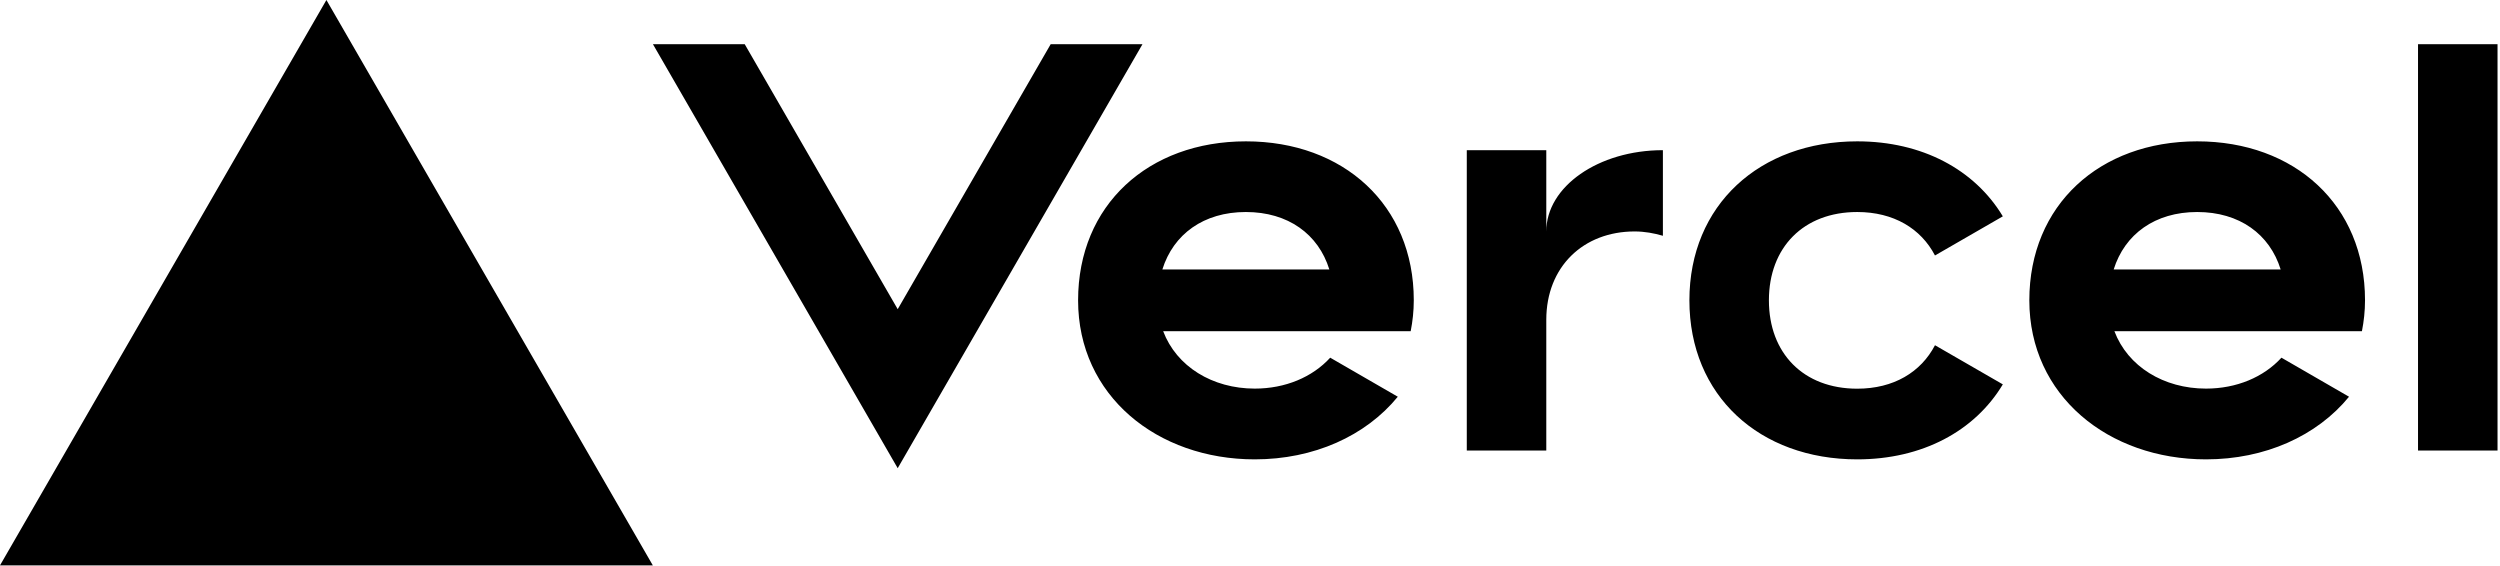
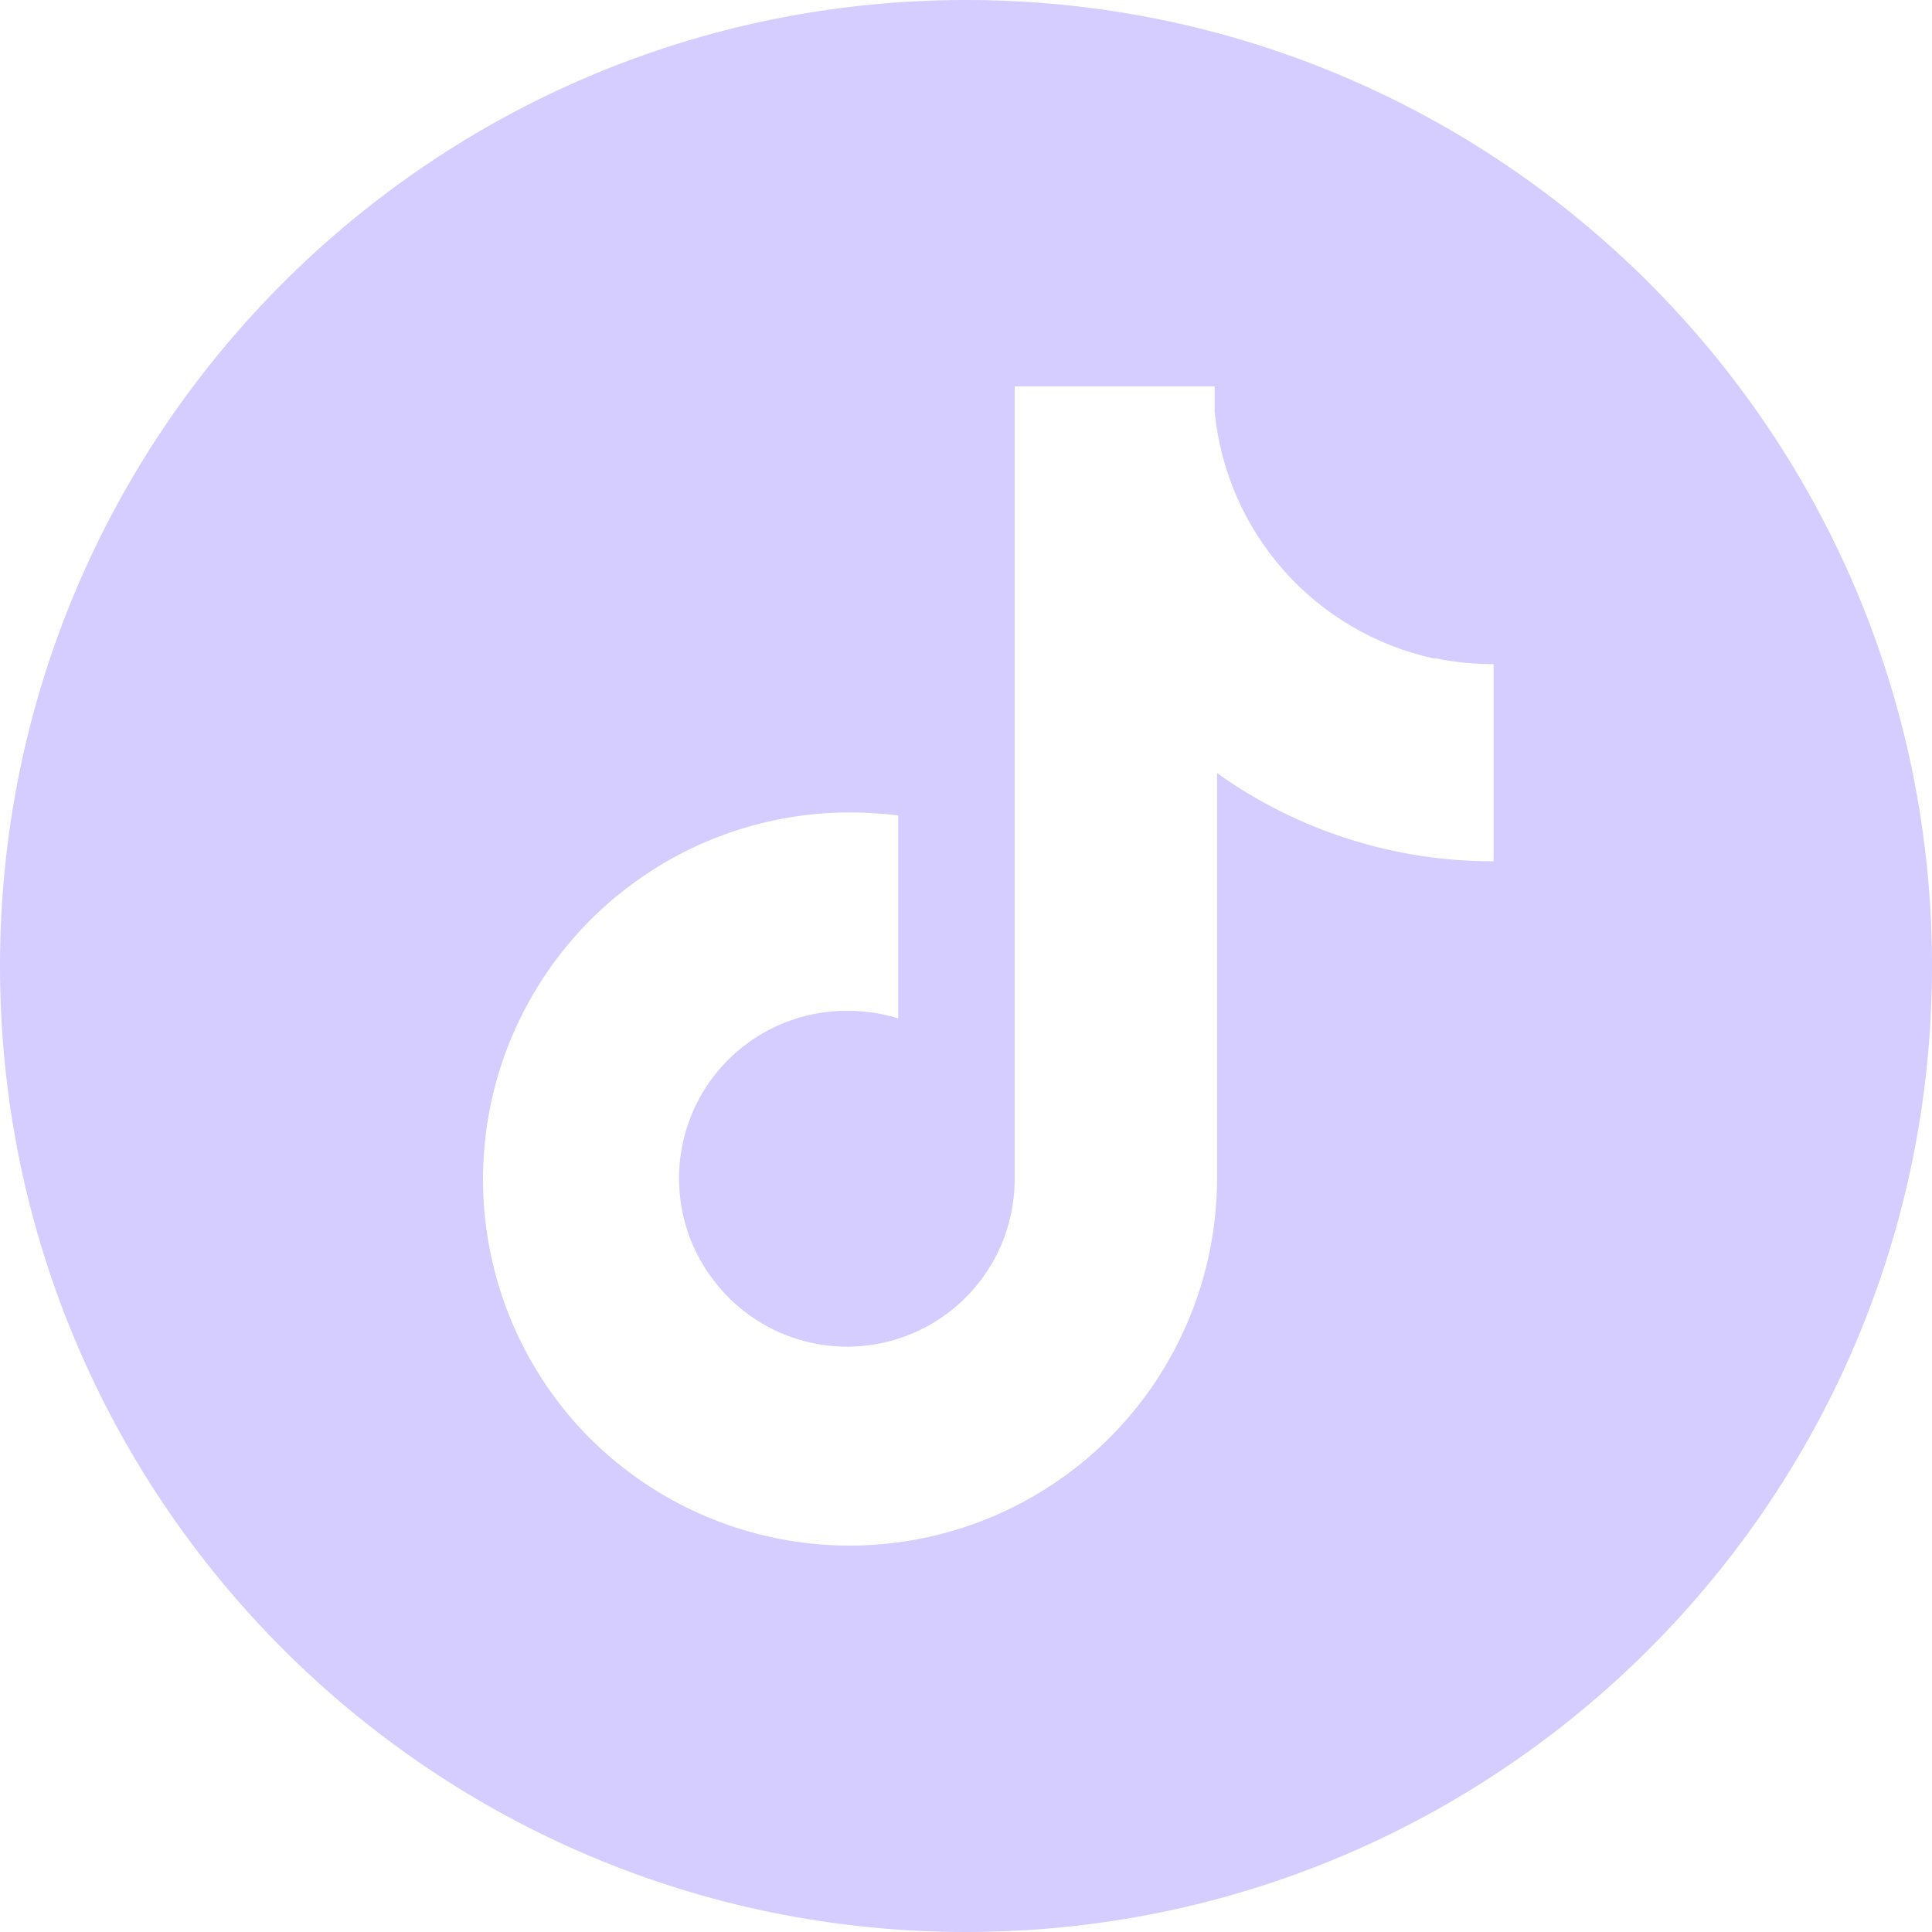
- <svg xmlns="http://www.w3.org/2000/svg" width="283" height="64" viewBox="0 0 283 64" fill="none">
-   <path d="M141.04 16c-11.04 0-19 7.2-19 18s8.96 18 20 18c6.67 0 12.55-2.64 16.19-7.09l-7.65-4.42c-2.02 2.21-5.09 3.5-8.54 3.5-4.79 0-8.86-2.5-10.37-6.5h28.02c.22-1.12.35-2.28.35-3.5 0-10.79-7.96-17.99-19-17.99zm-9.46 14.5c1.25-3.99 4.67-6.5 9.45-6.5 4.79 0 8.21 2.51 9.45 6.5h-18.9zM248.72 16c-11.04 0-19 7.2-19 18s8.96 18 20 18c6.67 0 12.55-2.64 16.19-7.09l-7.65-4.42c-2.02 2.21-5.09 3.5-8.54 3.5-4.79 0-8.86-2.5-10.37-6.5h28.02c.22-1.12.35-2.28.35-3.5 0-10.79-7.96-17.99-19-17.99zm-9.45 14.5c1.25-3.99 4.67-6.5 9.45-6.5 4.79 0 8.21 2.51 9.45 6.5h-18.9zM200.24 34c0 6 3.92 10 10 10 4.12 0 7.21-1.87 8.8-4.92l7.68 4.43c-3.18 5.3-9.14 8.49-16.48 8.49-11.05 0-19-7.2-19-18s7.96-18 19-18c7.34 0 13.29 3.19 16.48 8.49l-7.68 4.43c-1.59-3.05-4.68-4.92-8.8-4.92-6.07 0-10 4-10 10zm82.48-29v46h-9V5h9zM36.95 0L73.9 64H0L36.95 0zm92.38 5l-27.71 48L73.91 5H84.3l17.32 30 17.32-30h10.39zm58.91 12v9.69c-1-.29-2.06-.49-3.2-.49-5.81 0-10 4-10 10V51h-9V17h9v9.2c0-5.08 5.91-9.2 13.2-9.2z" fill="#000" />
+ <svg xmlns="http://www.w3.org/2000/svg" width="40" height="40" viewBox="0 0 40 40" fill="none">
+   <path fill-rule="evenodd" clip-rule="evenodd" d="M20 40C31.046 40 40 31.046 40 20C40 8.954 31.046 0 20 0C8.954 0 0 8.954 0 20C0 31.046 8.954 40 20 40ZM26.583 11.815C27.396 12.731 28.478 13.367 29.675 13.63H29.723C30.118 13.711 30.52 13.751 30.923 13.75V17.831C28.871 17.838 26.868 17.2 25.198 16.006V24.409C25.194 25.918 24.742 27.391 23.898 28.643C23.055 29.894 21.859 30.866 20.462 31.436C19.065 32.006 17.529 32.148 16.052 31.843C14.574 31.539 13.22 30.802 12.162 29.726C11.129 28.669 10.428 27.334 10.143 25.884C9.858 24.433 10.002 22.932 10.557 21.562C11.113 20.193 12.055 19.015 13.27 18.173C14.484 17.331 15.918 16.862 17.395 16.823C17.633 16.817 17.87 16.822 18.107 16.837C18.27 16.847 18.433 16.863 18.596 16.883V21.084C18.253 20.978 17.897 20.926 17.539 20.928C16.892 20.925 16.257 21.105 15.706 21.444C15.155 21.784 14.71 22.271 14.422 22.851C14.133 23.43 14.013 24.079 14.074 24.723C14.134 25.368 14.374 25.982 14.767 26.497C15.204 27.079 15.814 27.509 16.509 27.725C17.204 27.941 17.95 27.934 18.64 27.702C19.331 27.471 19.931 27.029 20.356 26.438C20.781 25.847 21.009 25.137 21.008 24.409V8H25.149V8.528C25.268 9.748 25.77 10.898 26.583 11.815Z" fill="#D5CCFF" />
</svg>
